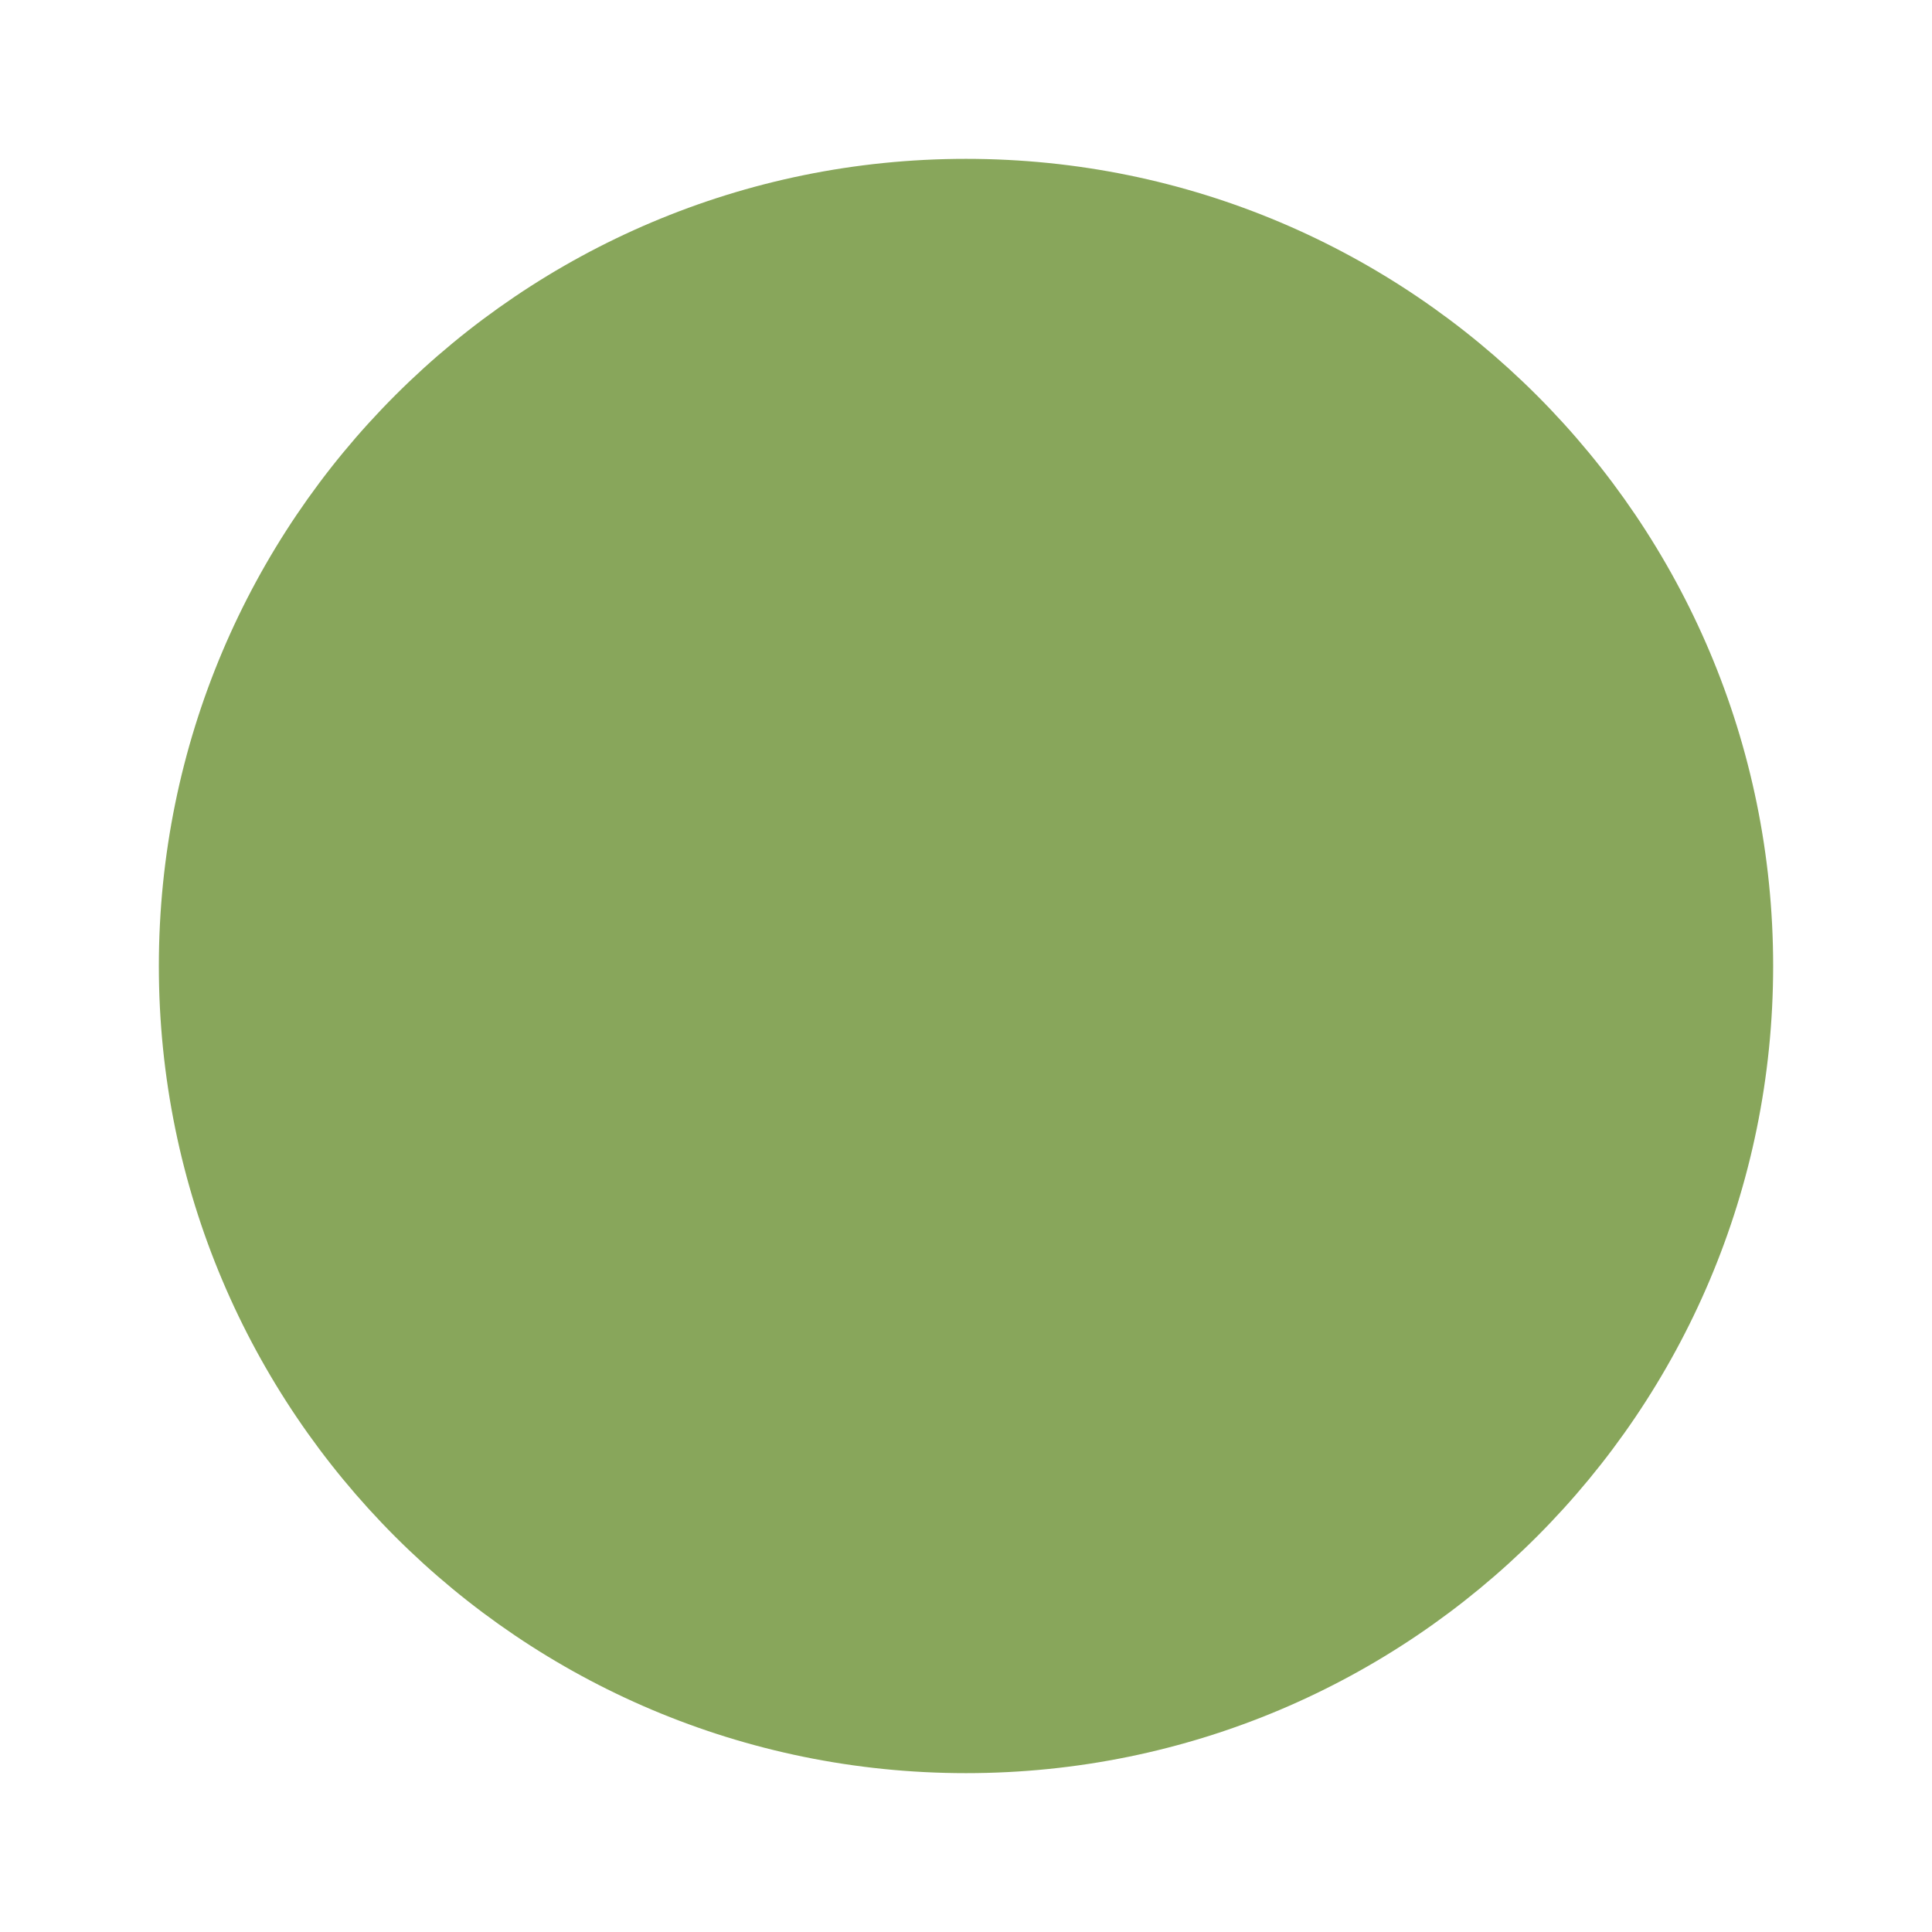
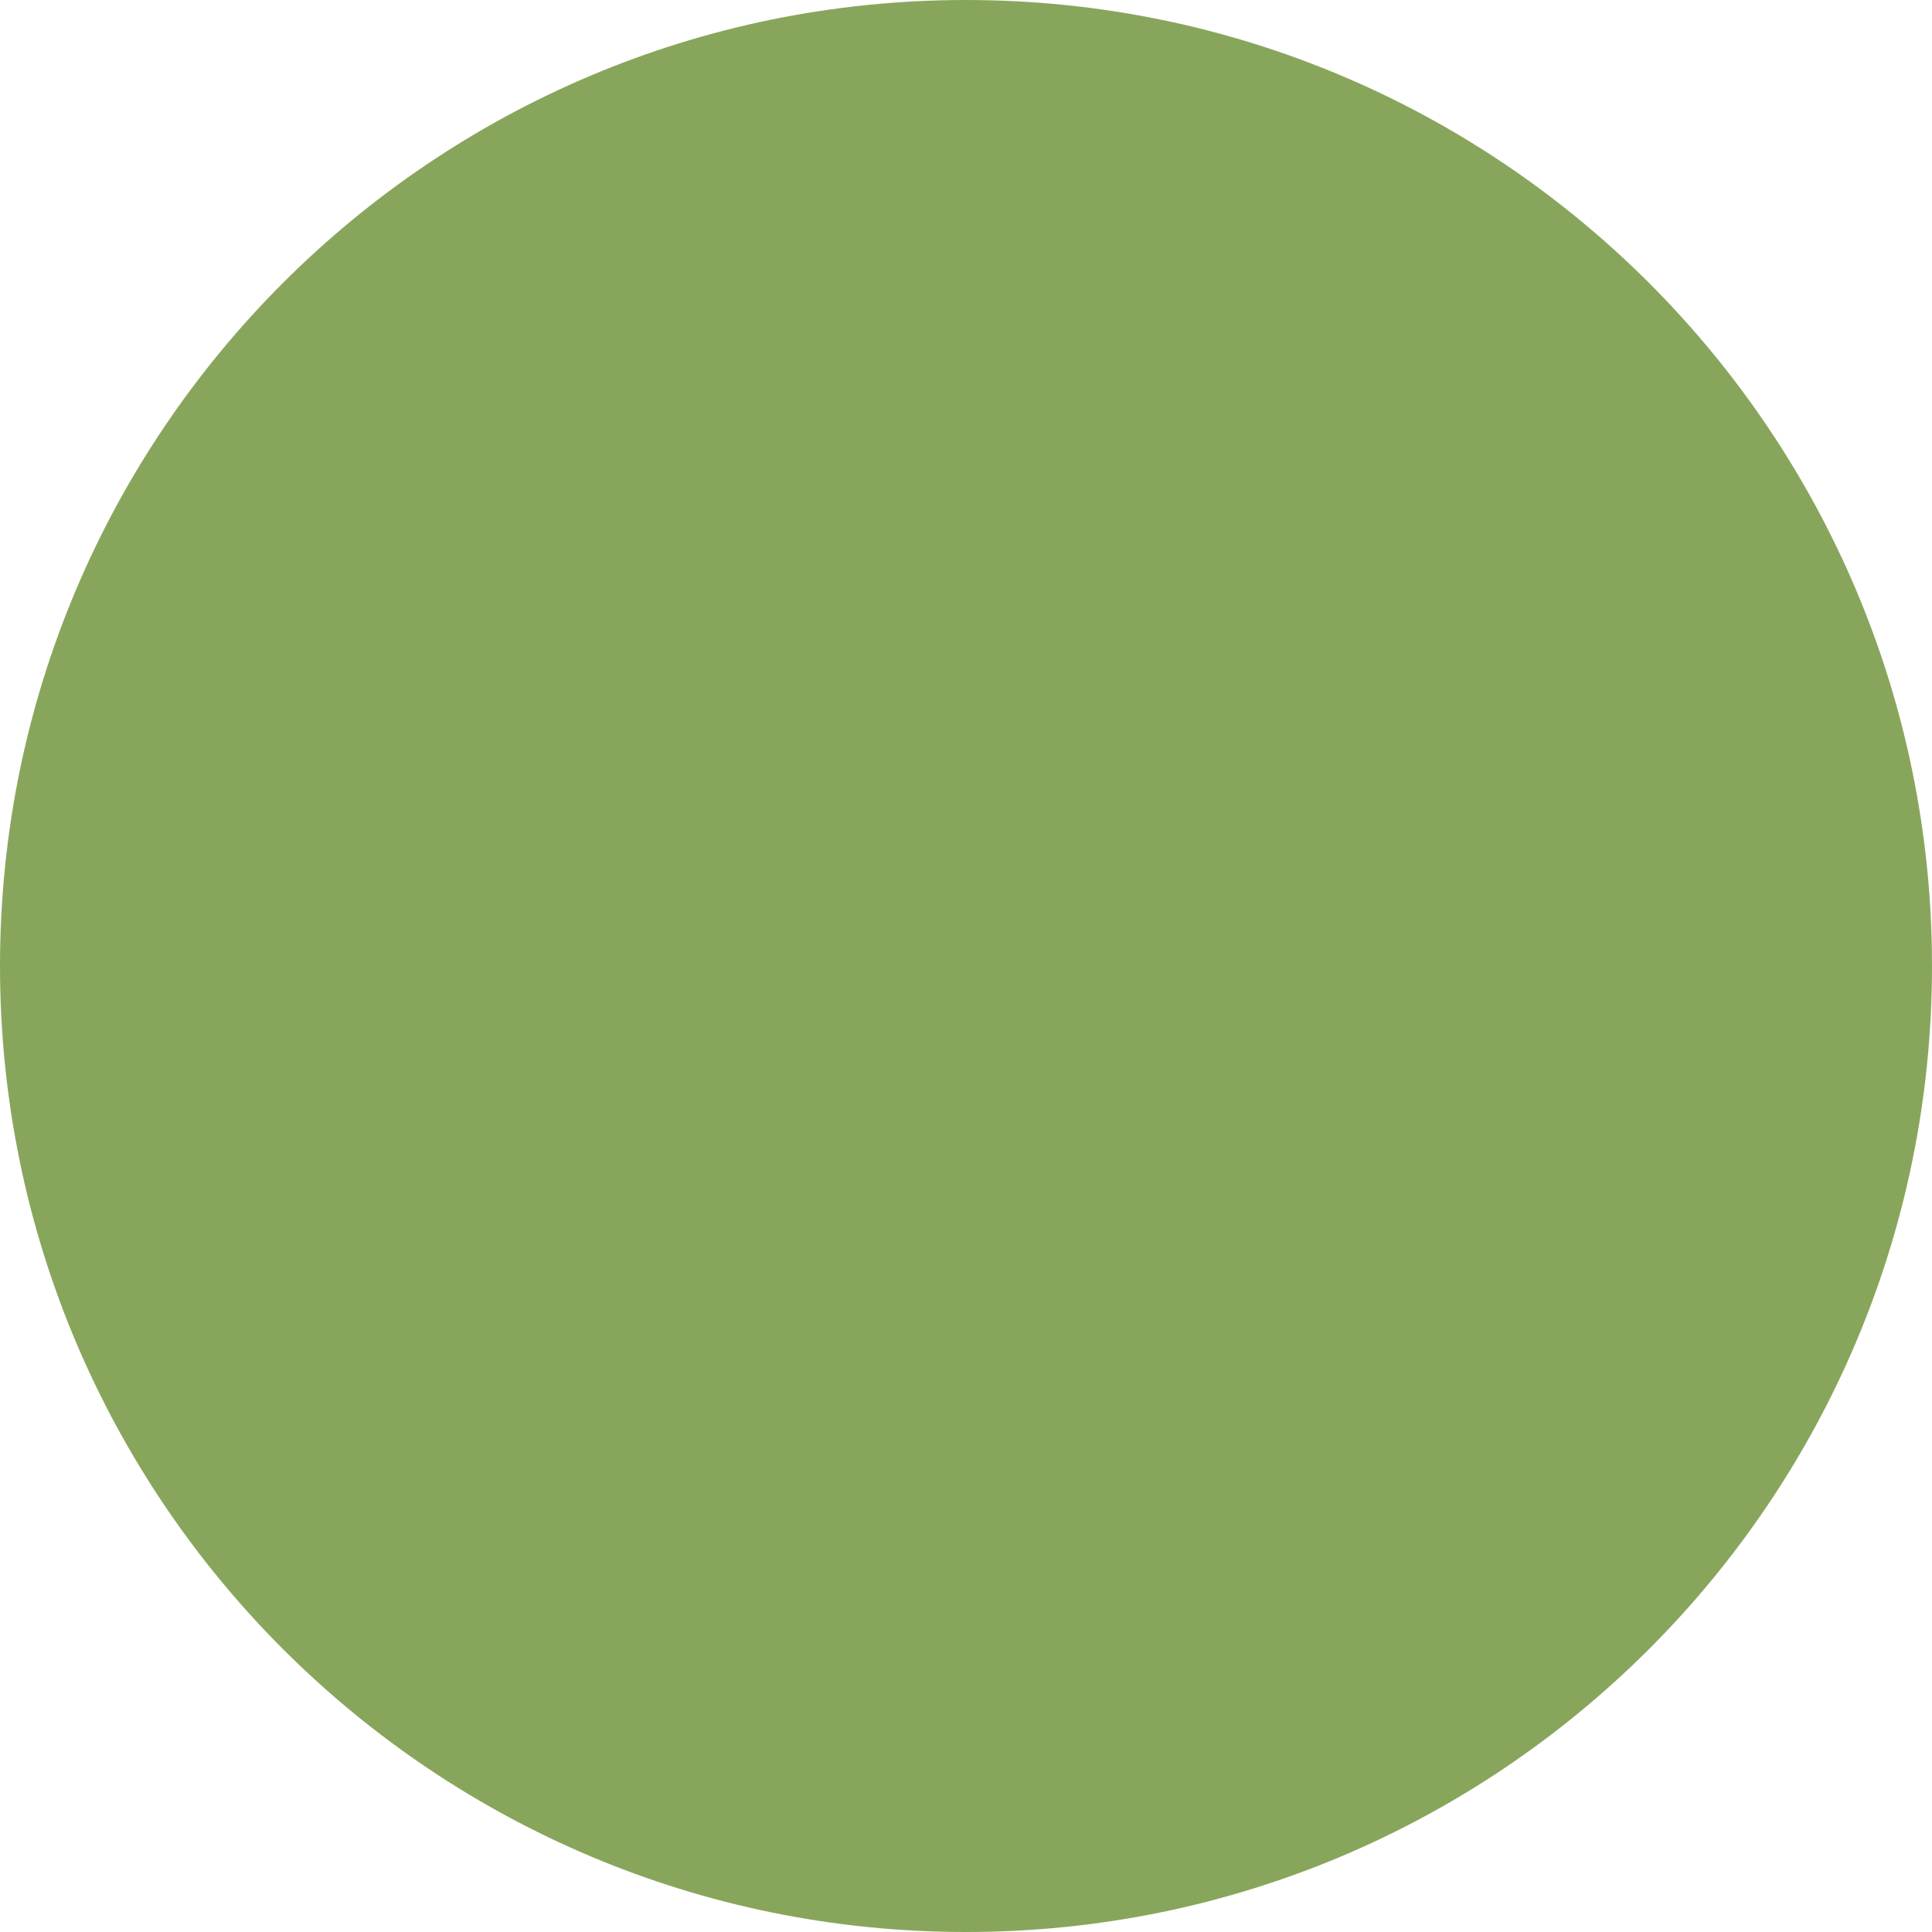
- <svg xmlns="http://www.w3.org/2000/svg" version="1.1" id="Layer_1" x="0px" y="0px" viewBox="-283 374 45 45" style="enable-background:new -283 374 45 45;" xml:space="preserve">
+ <svg xmlns="http://www.w3.org/2000/svg" version="1.1" id="Layer_1" x="0px" y="0px" viewBox="-291 383 28 28" style="enable-background:new -291 383 28 28;" xml:space="preserve">
  <style type="text/css">
	.st0{fill:#88A65B;}
- 	.st1{display:none;}
</style>
-   <g id="bottom">
-     <g>
-       <g>
-         <circle class="st0" cx="-260.5" cy="396.5" r="18.8" />
-       </g>
-     </g>
+   <g>
+     <circle class="st0" cx="-277" cy="397" r="14" />
  </g>
-   <g id="pie_layer">
- </g>
-   <g id="Pie_Layer_2" class="st1">
- </g>
-   <g id="meals_saved" class="st1">
- </g>
-   <g id="consumer_ed_hover" class="st1">
- </g>
-   <g id="pop_up" class="st1">
- </g>
-   <g id="Layer_2">
- </g>
-   <g id="Layer_8">
- </g>
</svg>
